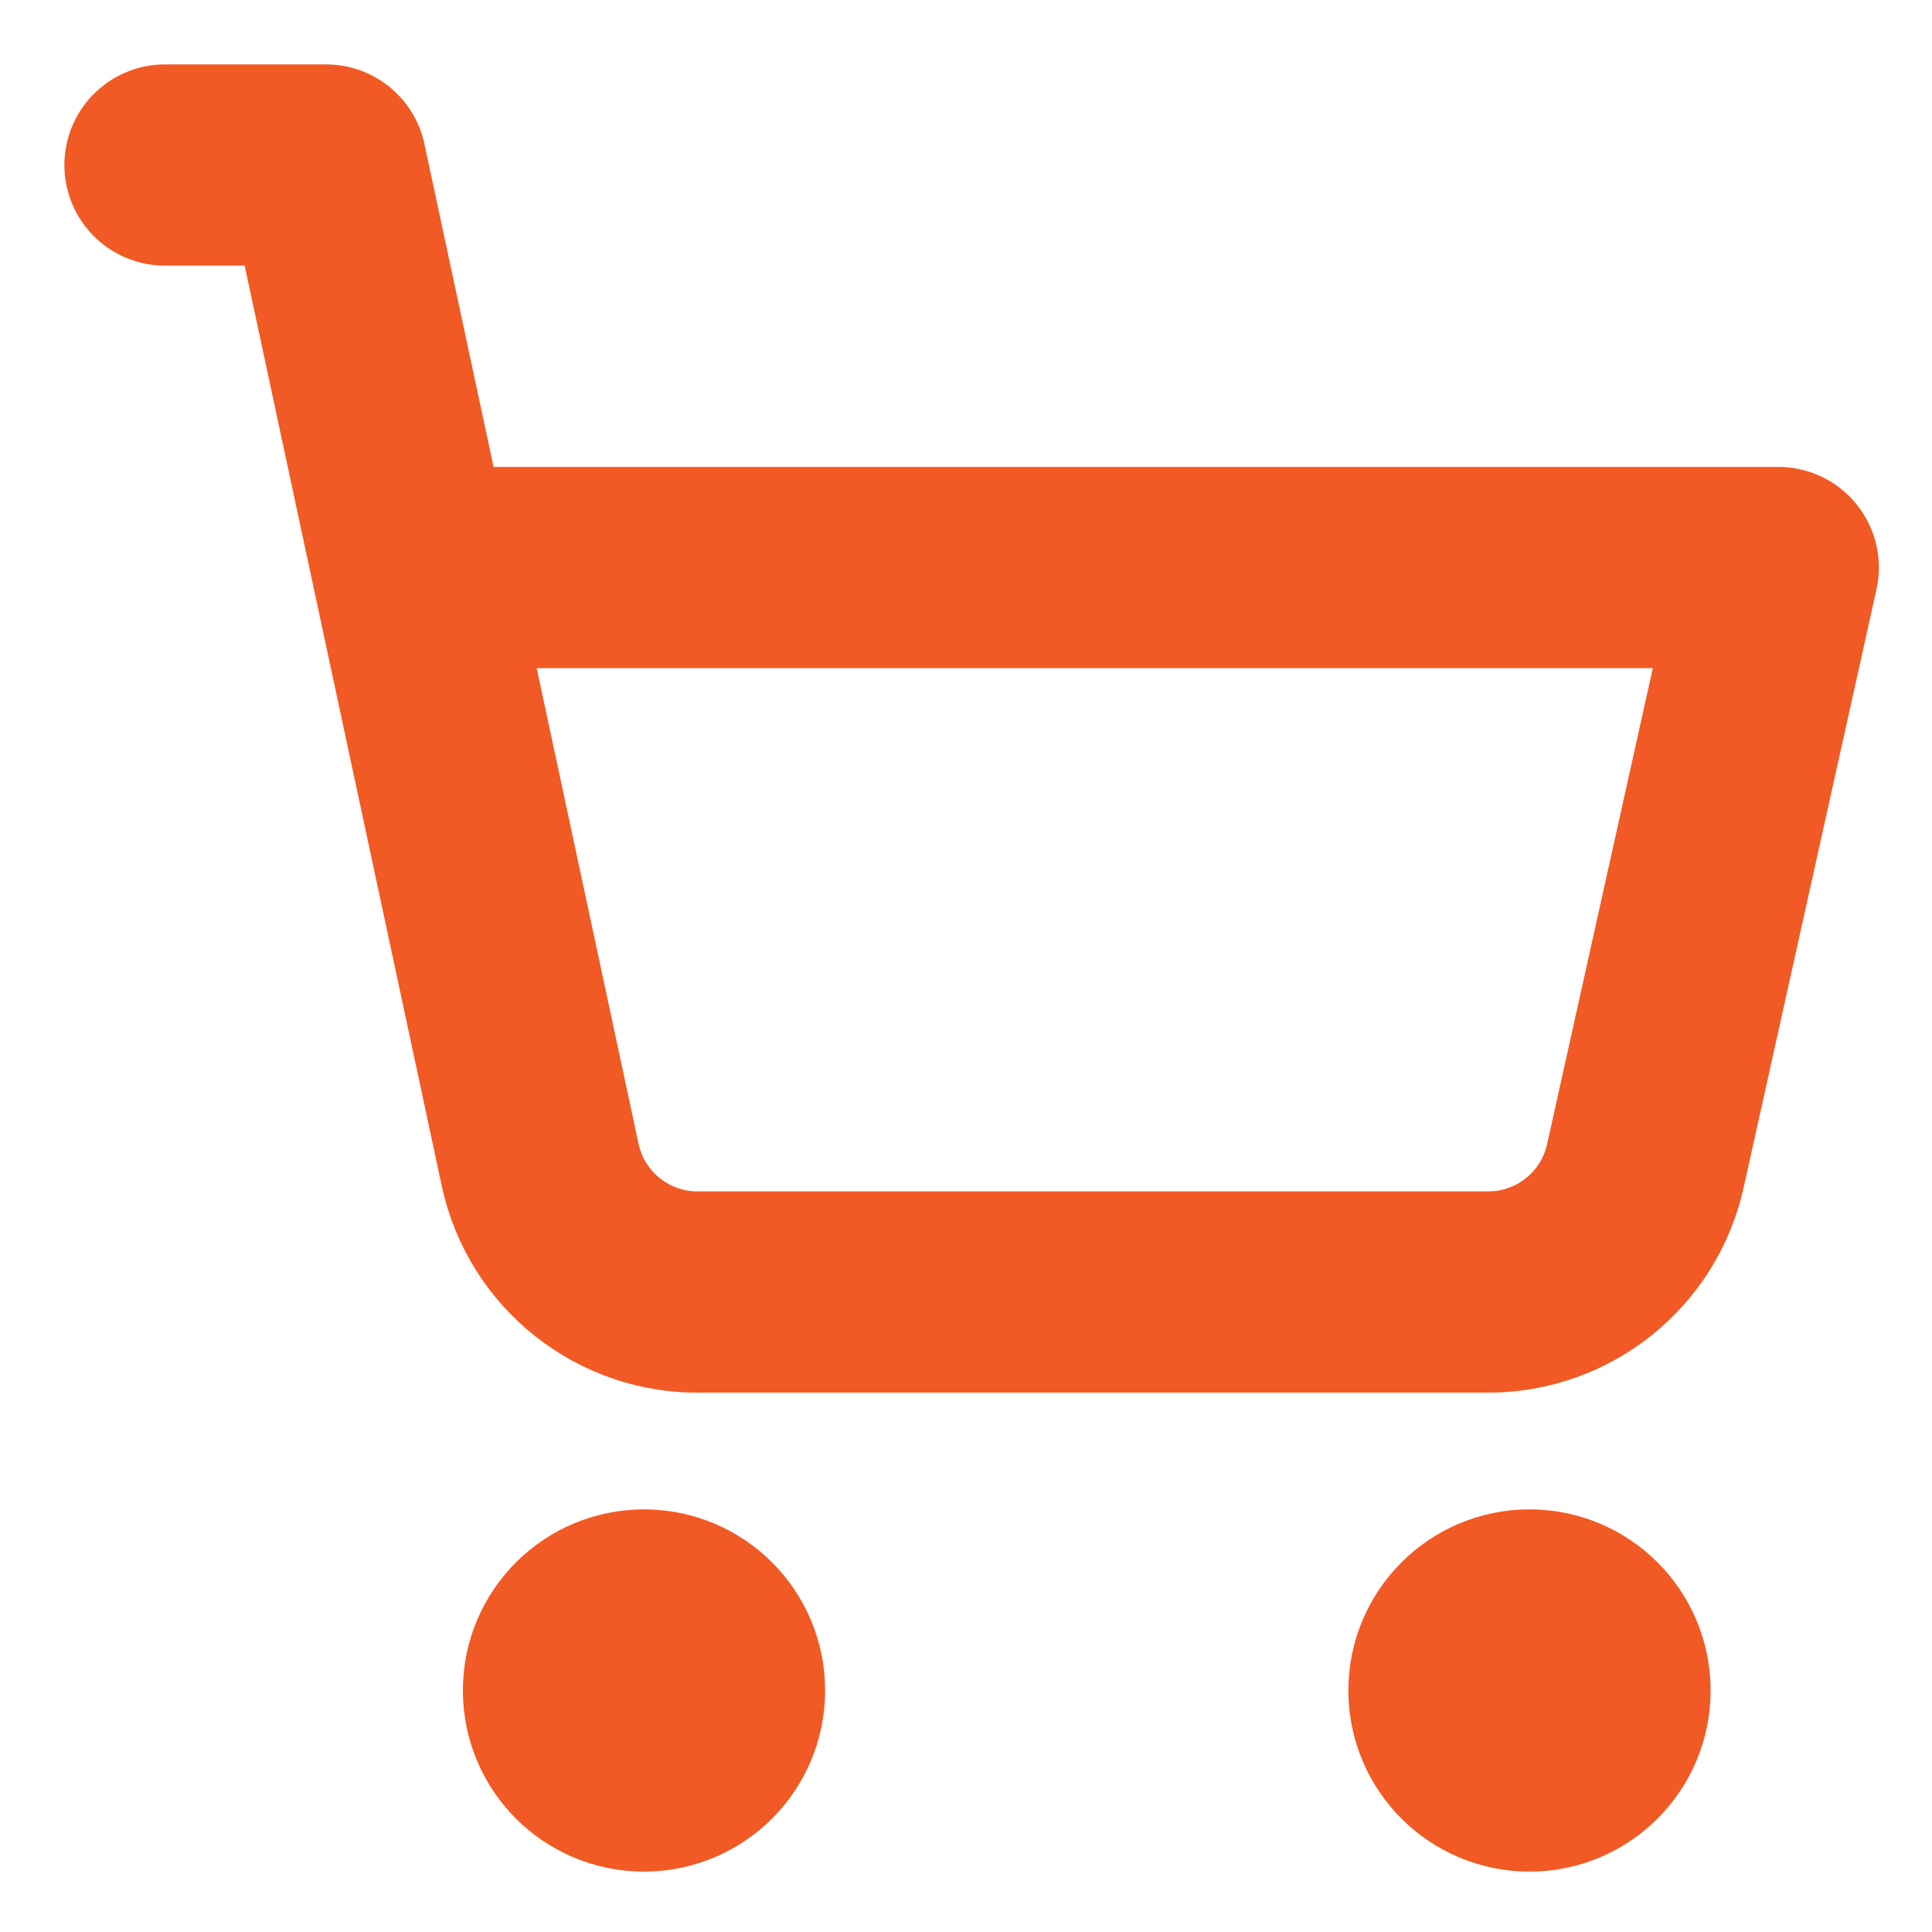
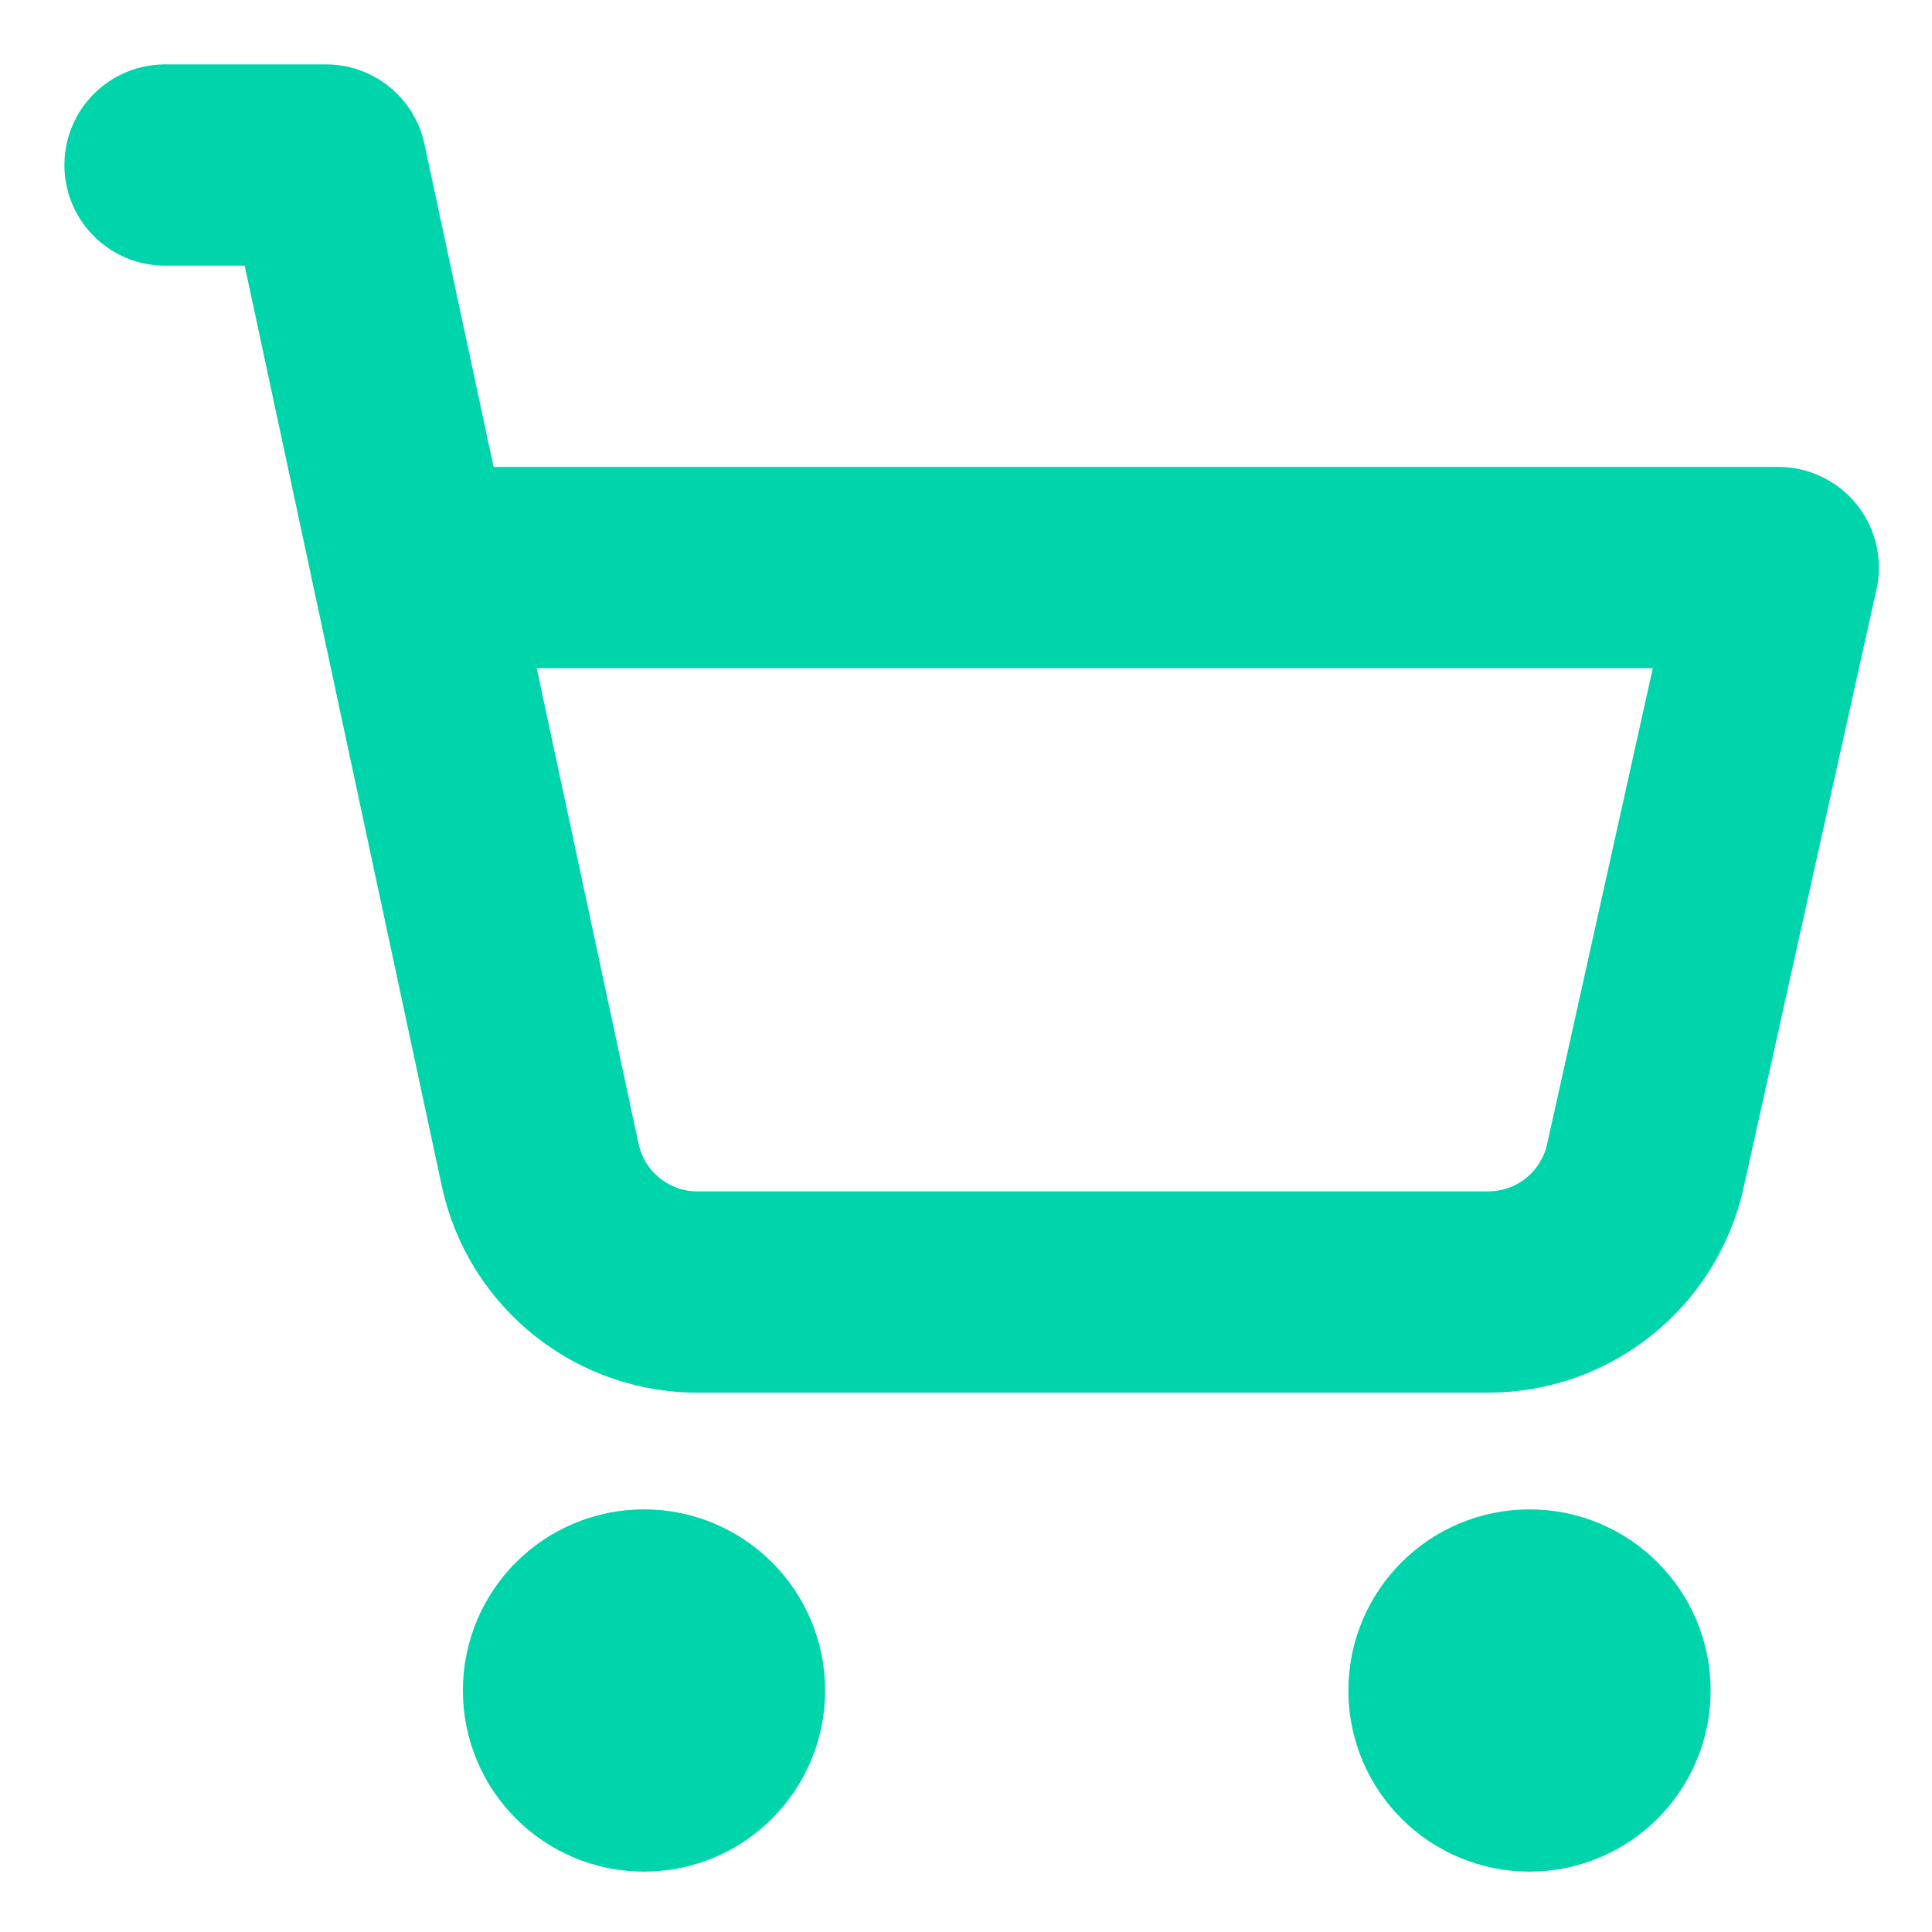
- <svg xmlns="http://www.w3.org/2000/svg" viewBox="0 0 24 24" fill="none" stroke="#f15a24" stroke-width="2.5" stroke-linecap="round" stroke-linejoin="round">
-   <circle cx="8" cy="21" r="1" fill="#f15a24" />
-   <circle cx="19" cy="21" r="1" fill="#f15a24" />
+ <svg xmlns="http://www.w3.org/2000/svg" viewBox="0 0 24 24" fill="none" stroke="#00d4aa" stroke-width="2.5" stroke-linecap="round" stroke-linejoin="round">
+   <circle cx="8" cy="21" r="1" fill="#00d4aa" />
+   <circle cx="19" cy="21" r="1" fill="#00d4aa" />
  <path d="M2.05 2.05h2l2.66 12.42a2 2 0 0 0 2 1.58h9.78a2 2 0 0 0 1.95-1.57l1.65-7.43H5.12" />
</svg>
